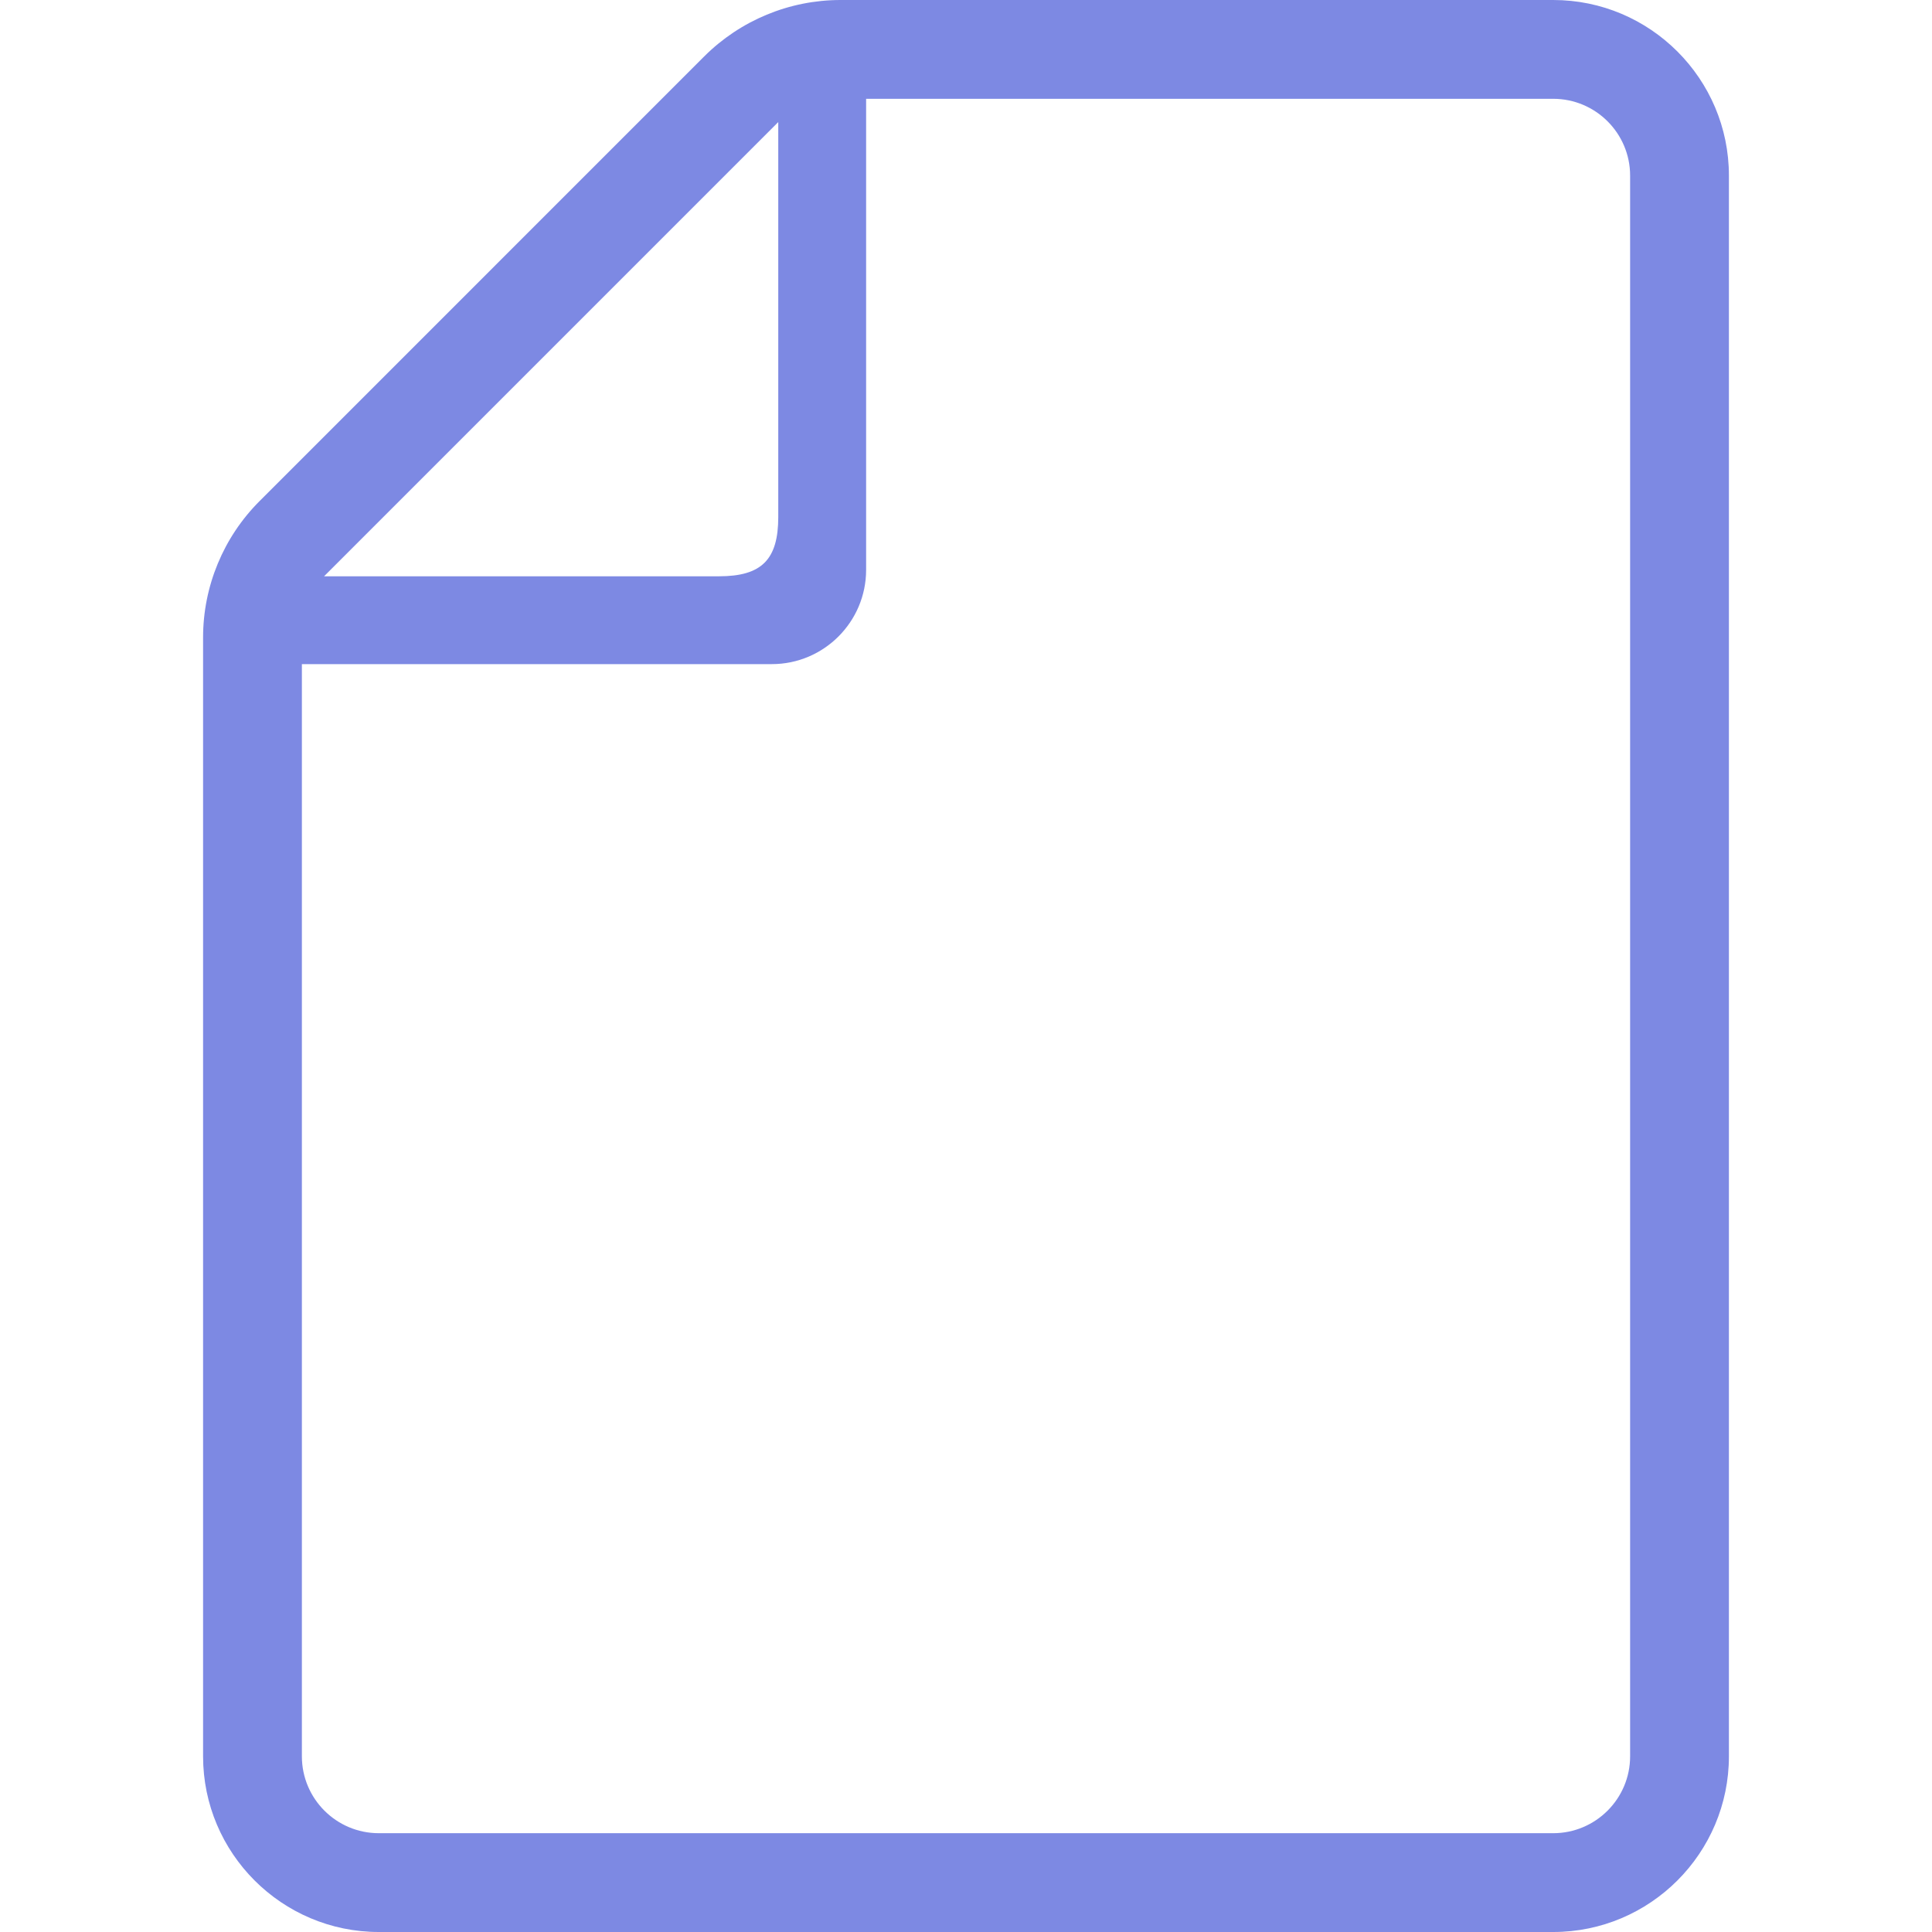
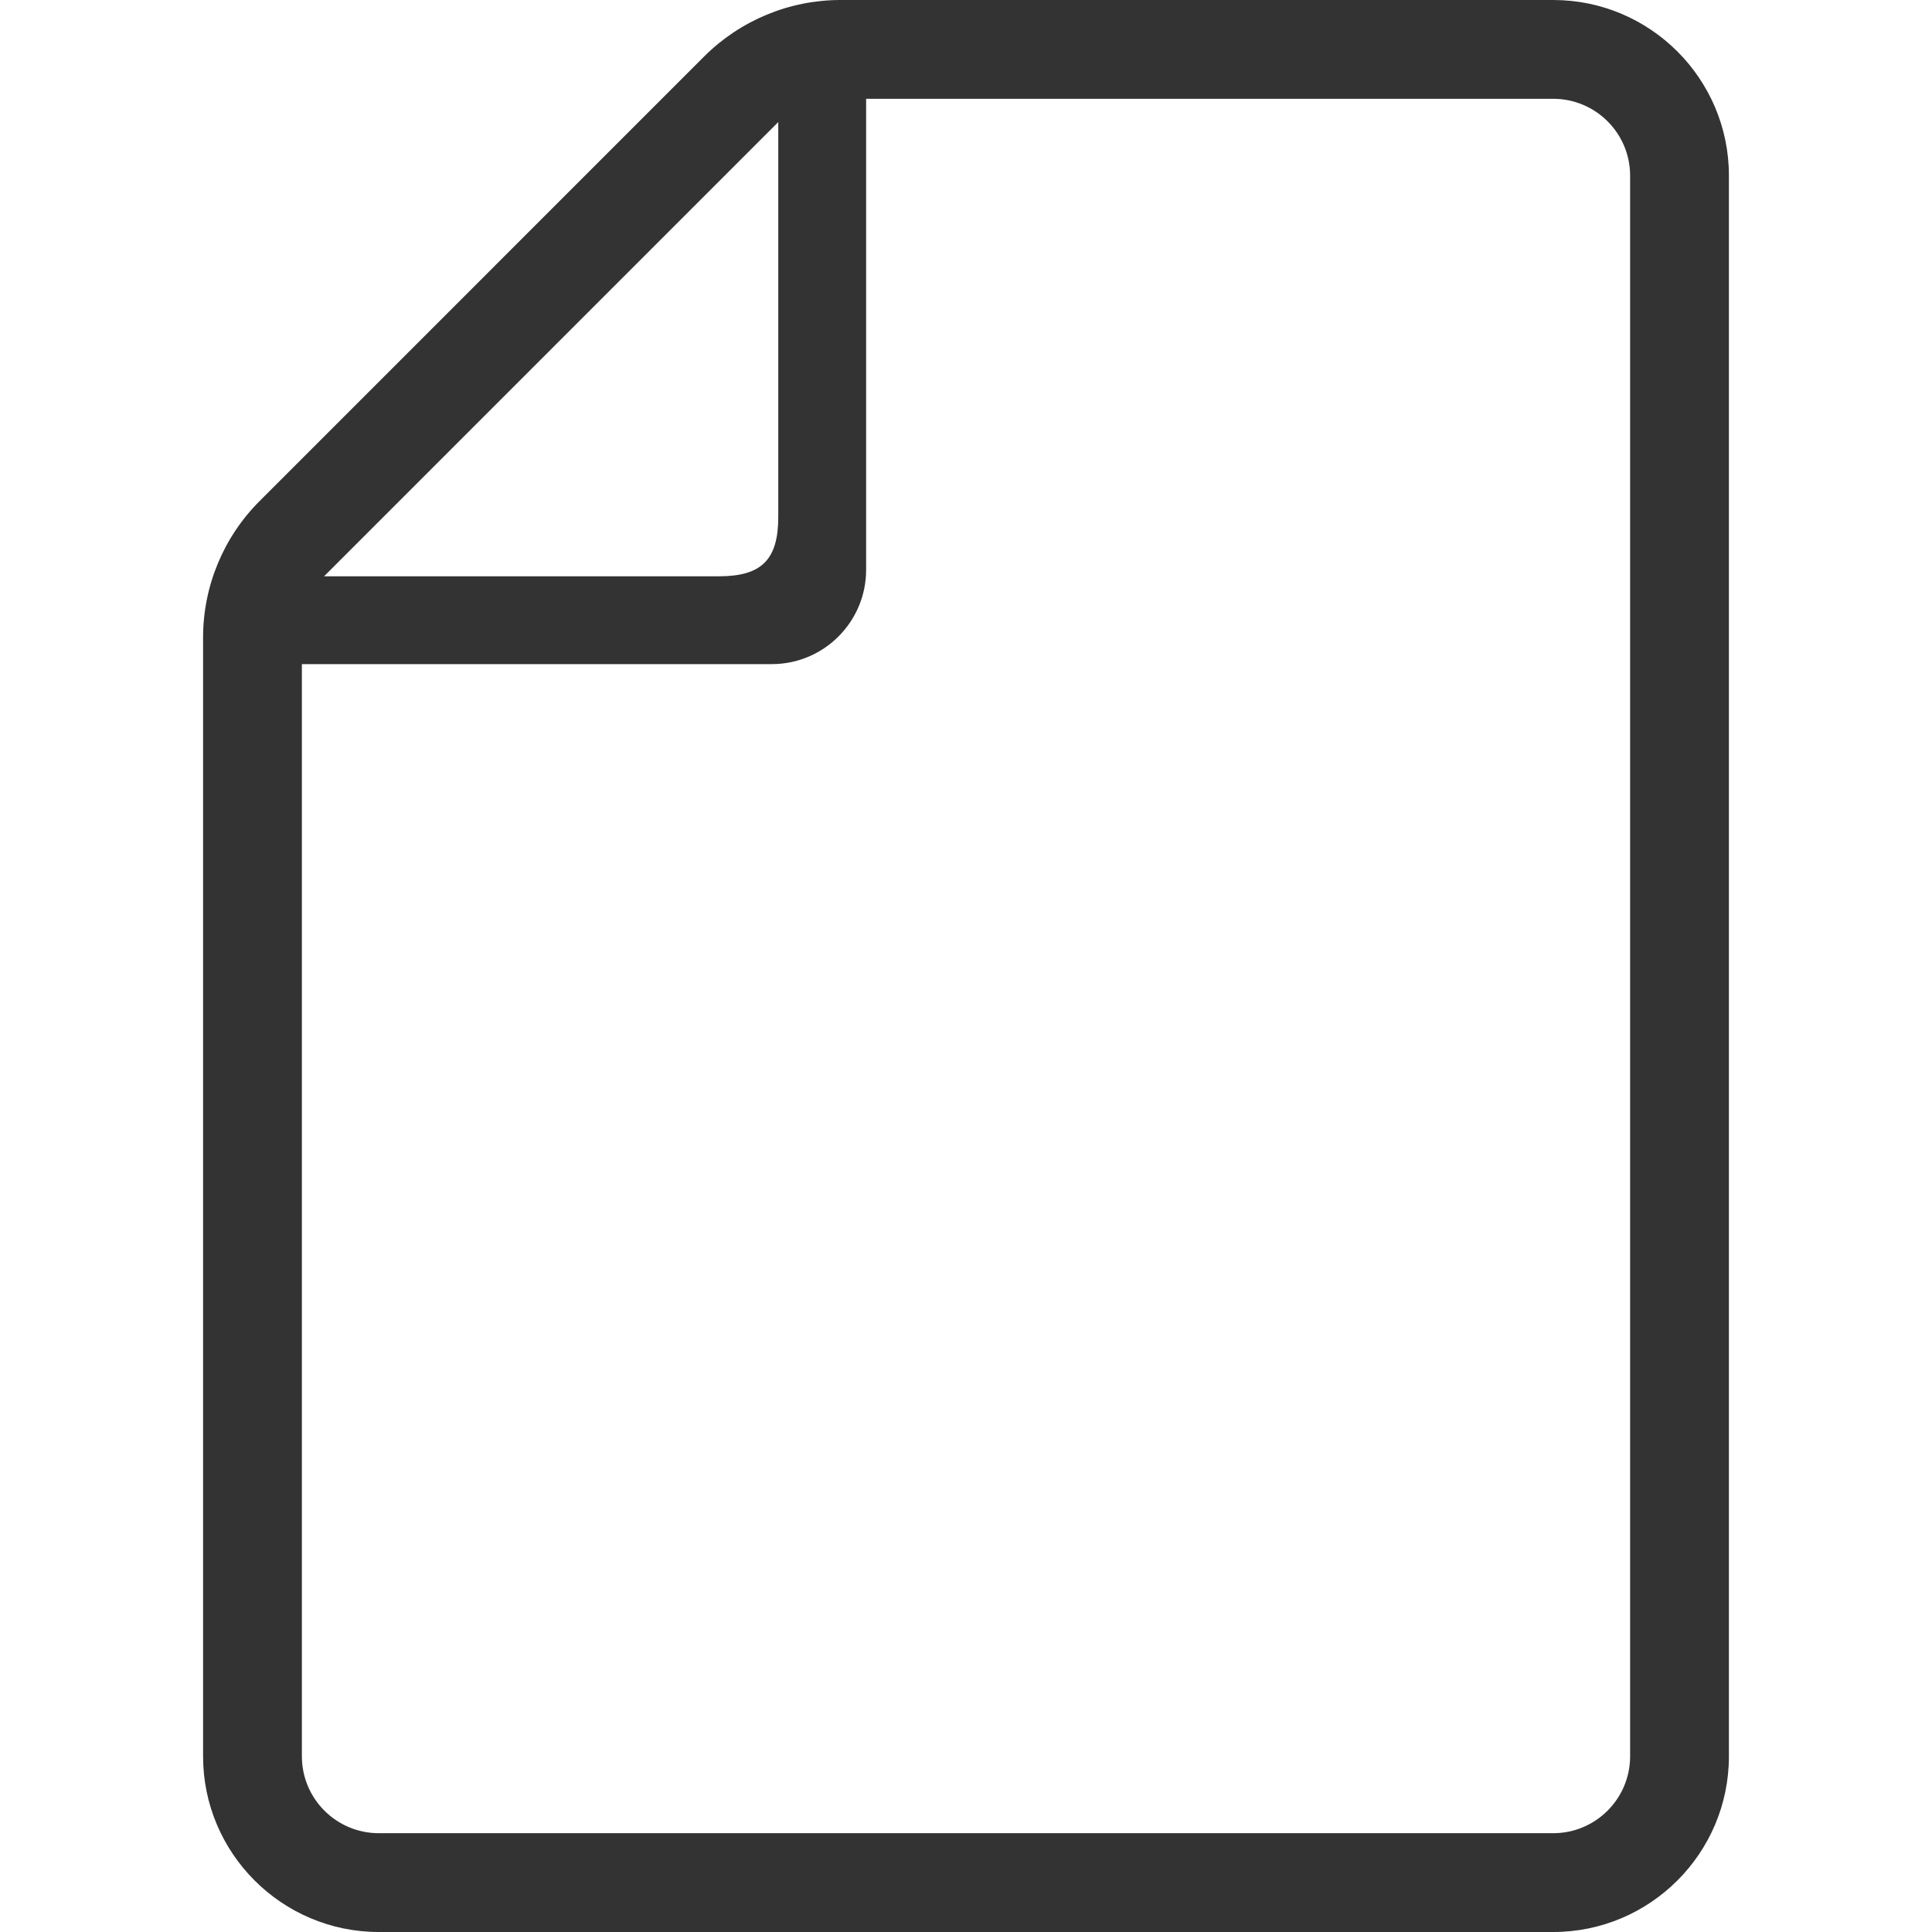
<svg xmlns="http://www.w3.org/2000/svg" version="1.1" id="_x32_" x="0px" y="0px" viewBox="0 0 512 512" style="width: 256px; height: 256px; opacity: 1;" xml:space="preserve">
  <style type="text/css">
- 	.st0{fill:#7d89e3;}
+ 	.st0{fill:#4B4B4B;}
</style>
  <g>
-     <path class="st0" d="M411.626,0H222.754c-13.552,0-26.56,5.39-36.148,14.969L68.794,132.788   c-9.594,9.587-14.976,22.596-14.976,36.156v296.5c0,25.67,20.892,46.556,46.564,46.556h311.243   c25.664,0,46.556-20.886,46.556-46.556V46.542C458.182,20.878,437.289,0,411.626,0z M206.248,32.349v104.652   c0,11.313-4.402,15.722-15.715,15.722H85.881L206.248,32.349z M431.998,465.444c0,11.237-9.142,20.372-20.372,20.372H100.382   c-11.245,0-20.38-9.135-20.38-20.372V175.998h124.55c13.77,0,24.978-11.207,24.978-24.985V26.184h182.096   c11.23,0,20.372,9.127,20.372,20.358V465.444z" style="fill: #7d89e3;" />
+     <path class="st0" d="M411.626,0H222.754c-13.552,0-26.56,5.39-36.148,14.969L68.794,132.788   c-9.594,9.587-14.976,22.596-14.976,36.156v296.5c0,25.67,20.892,46.556,46.564,46.556h311.243   c25.664,0,46.556-20.886,46.556-46.556V46.542C458.182,20.878,437.289,0,411.626,0z M206.248,32.349v104.652   c0,11.313-4.402,15.722-15.715,15.722H85.881L206.248,32.349z M431.998,465.444c0,11.237-9.142,20.372-20.372,20.372H100.382   c-11.245,0-20.38-9.135-20.38-20.372V175.998h124.55c13.77,0,24.978-11.207,24.978-24.985V26.184h182.096   c11.23,0,20.372,9.127,20.372,20.358V465.444z" style="fill: rgb(51, 51, 51);" />
  </g>
</svg>
